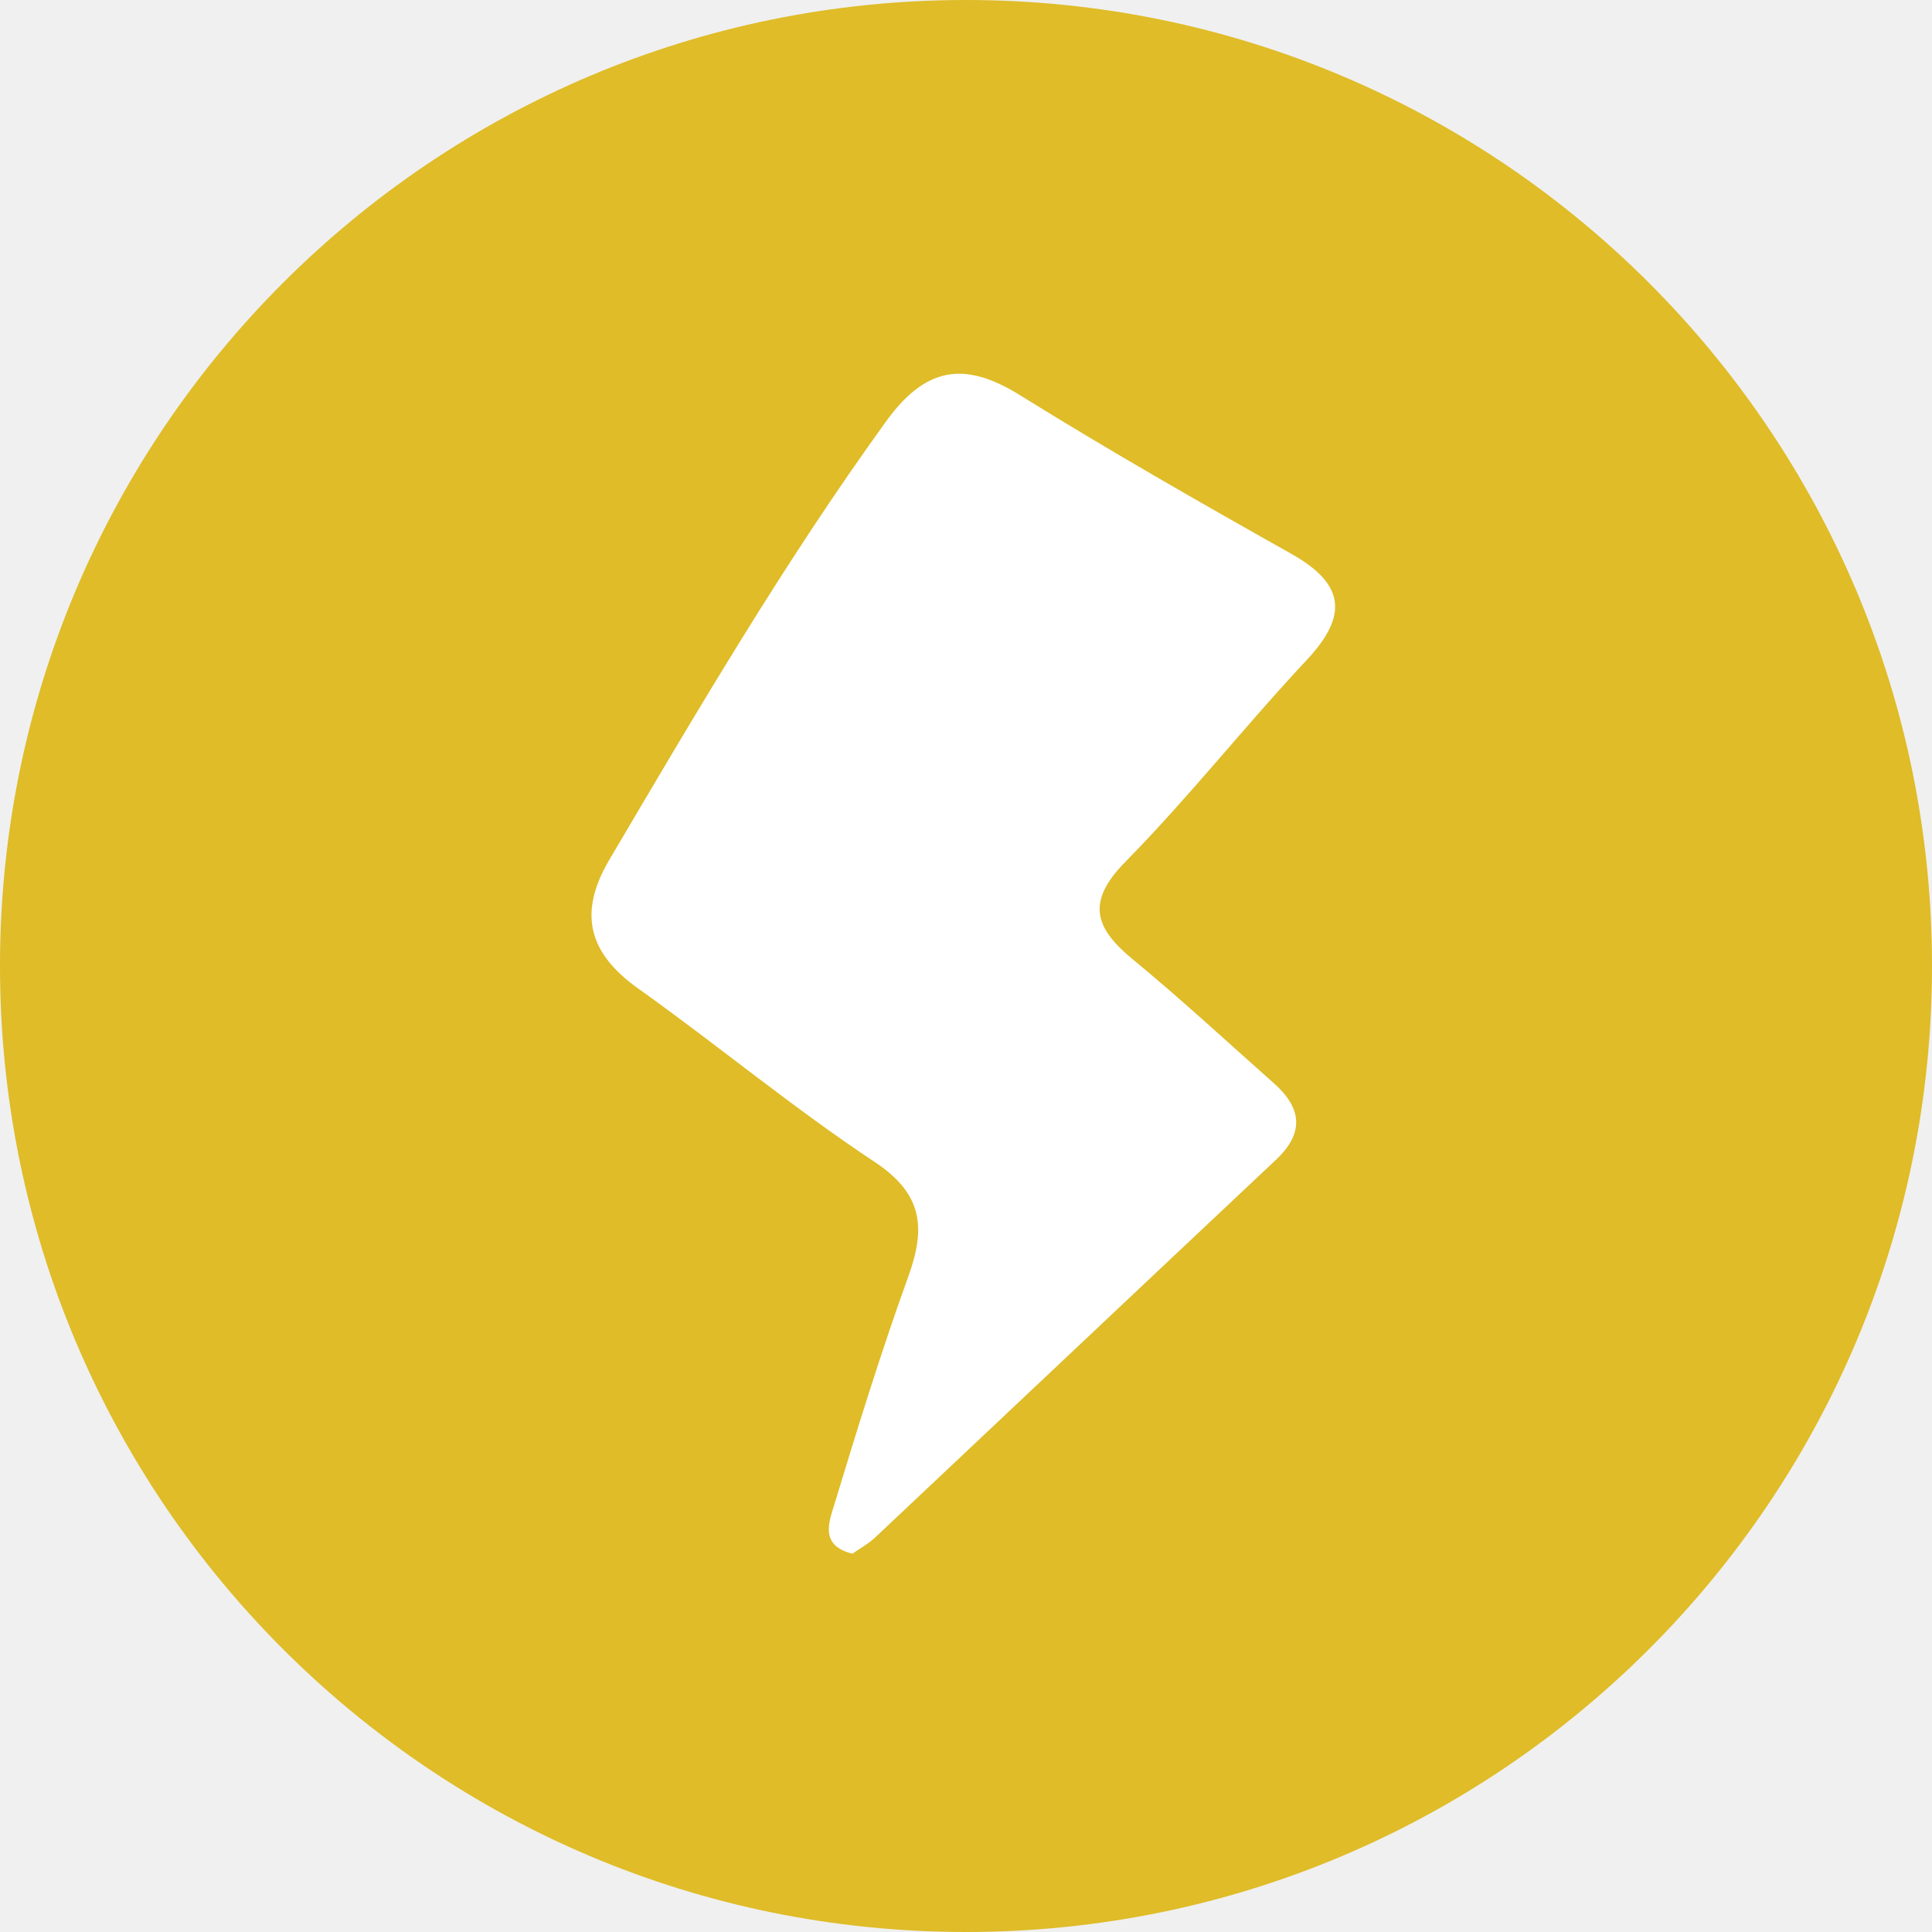
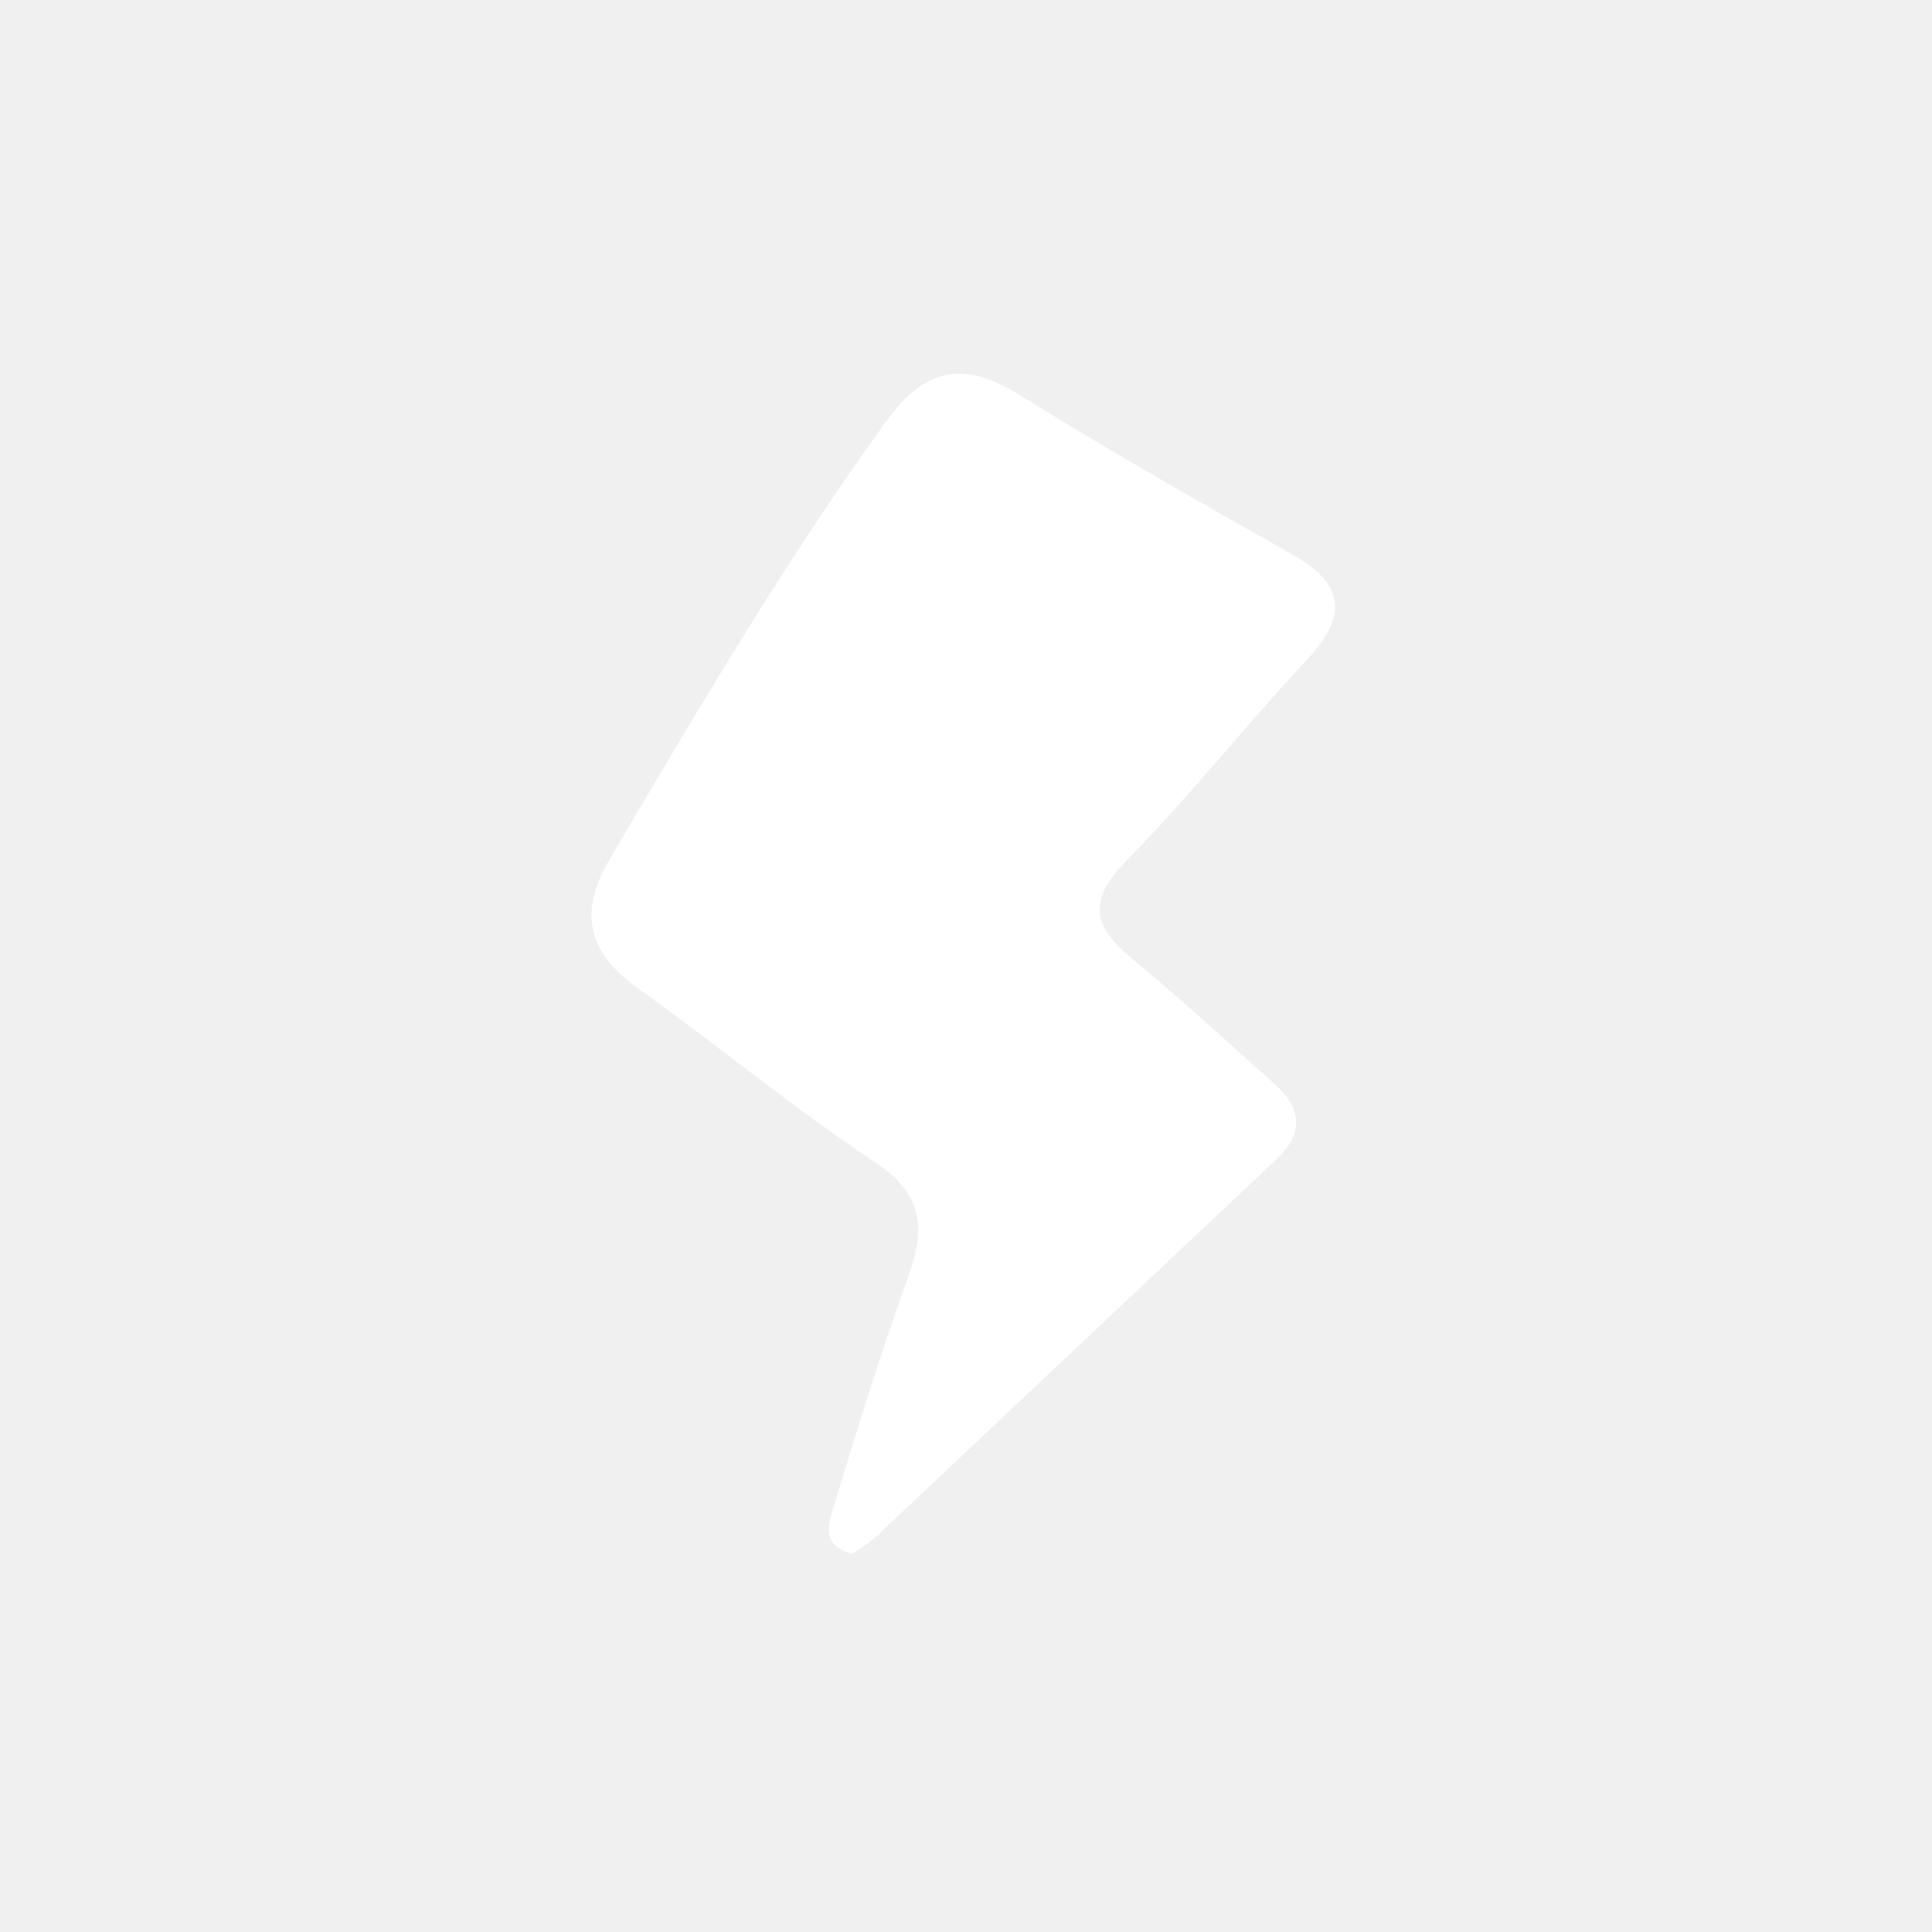
<svg xmlns="http://www.w3.org/2000/svg" id="Layer_1" data-name="Layer 1" viewBox="0 0 256 256">
  <defs>
    <style>
      .cls-1 {
        fill: #fff;
      }

      .cls-2 {
        fill: #dfbc28;
      }
    </style>
  </defs>
-   <circle class="cls-2" cx="128" cy="128" r="128" />
  <path class="cls-1" d="M112.94,205.87c-4.35-1.07-3.09-4.21-2.41-6.43,3.08-10.15,6.21-20.3,9.82-30.28,2.33-6.45,1.96-10.95-4.46-15.2-10.8-7.15-20.8-15.48-31.36-23-6.61-4.71-7.92-10.03-3.8-17.02,11.64-19.74,23.22-39.49,36.68-58.1,5.15-7.12,10.27-8.11,17.65-3.53,11.82,7.34,23.91,14.25,36.04,21.07,7.09,3.99,7.59,8.15,2.06,14.06-8.19,8.74-15.62,18.2-24.02,26.73-5.23,5.31-4.13,8.76,.94,12.93,6.41,5.28,12.52,10.94,18.74,16.46,3.68,3.27,4.04,6.56,.24,10.13-17.7,16.64-35.35,33.33-53.04,49.98-.94,.89-2.12,1.53-3.08,2.21Z" />
</svg>
